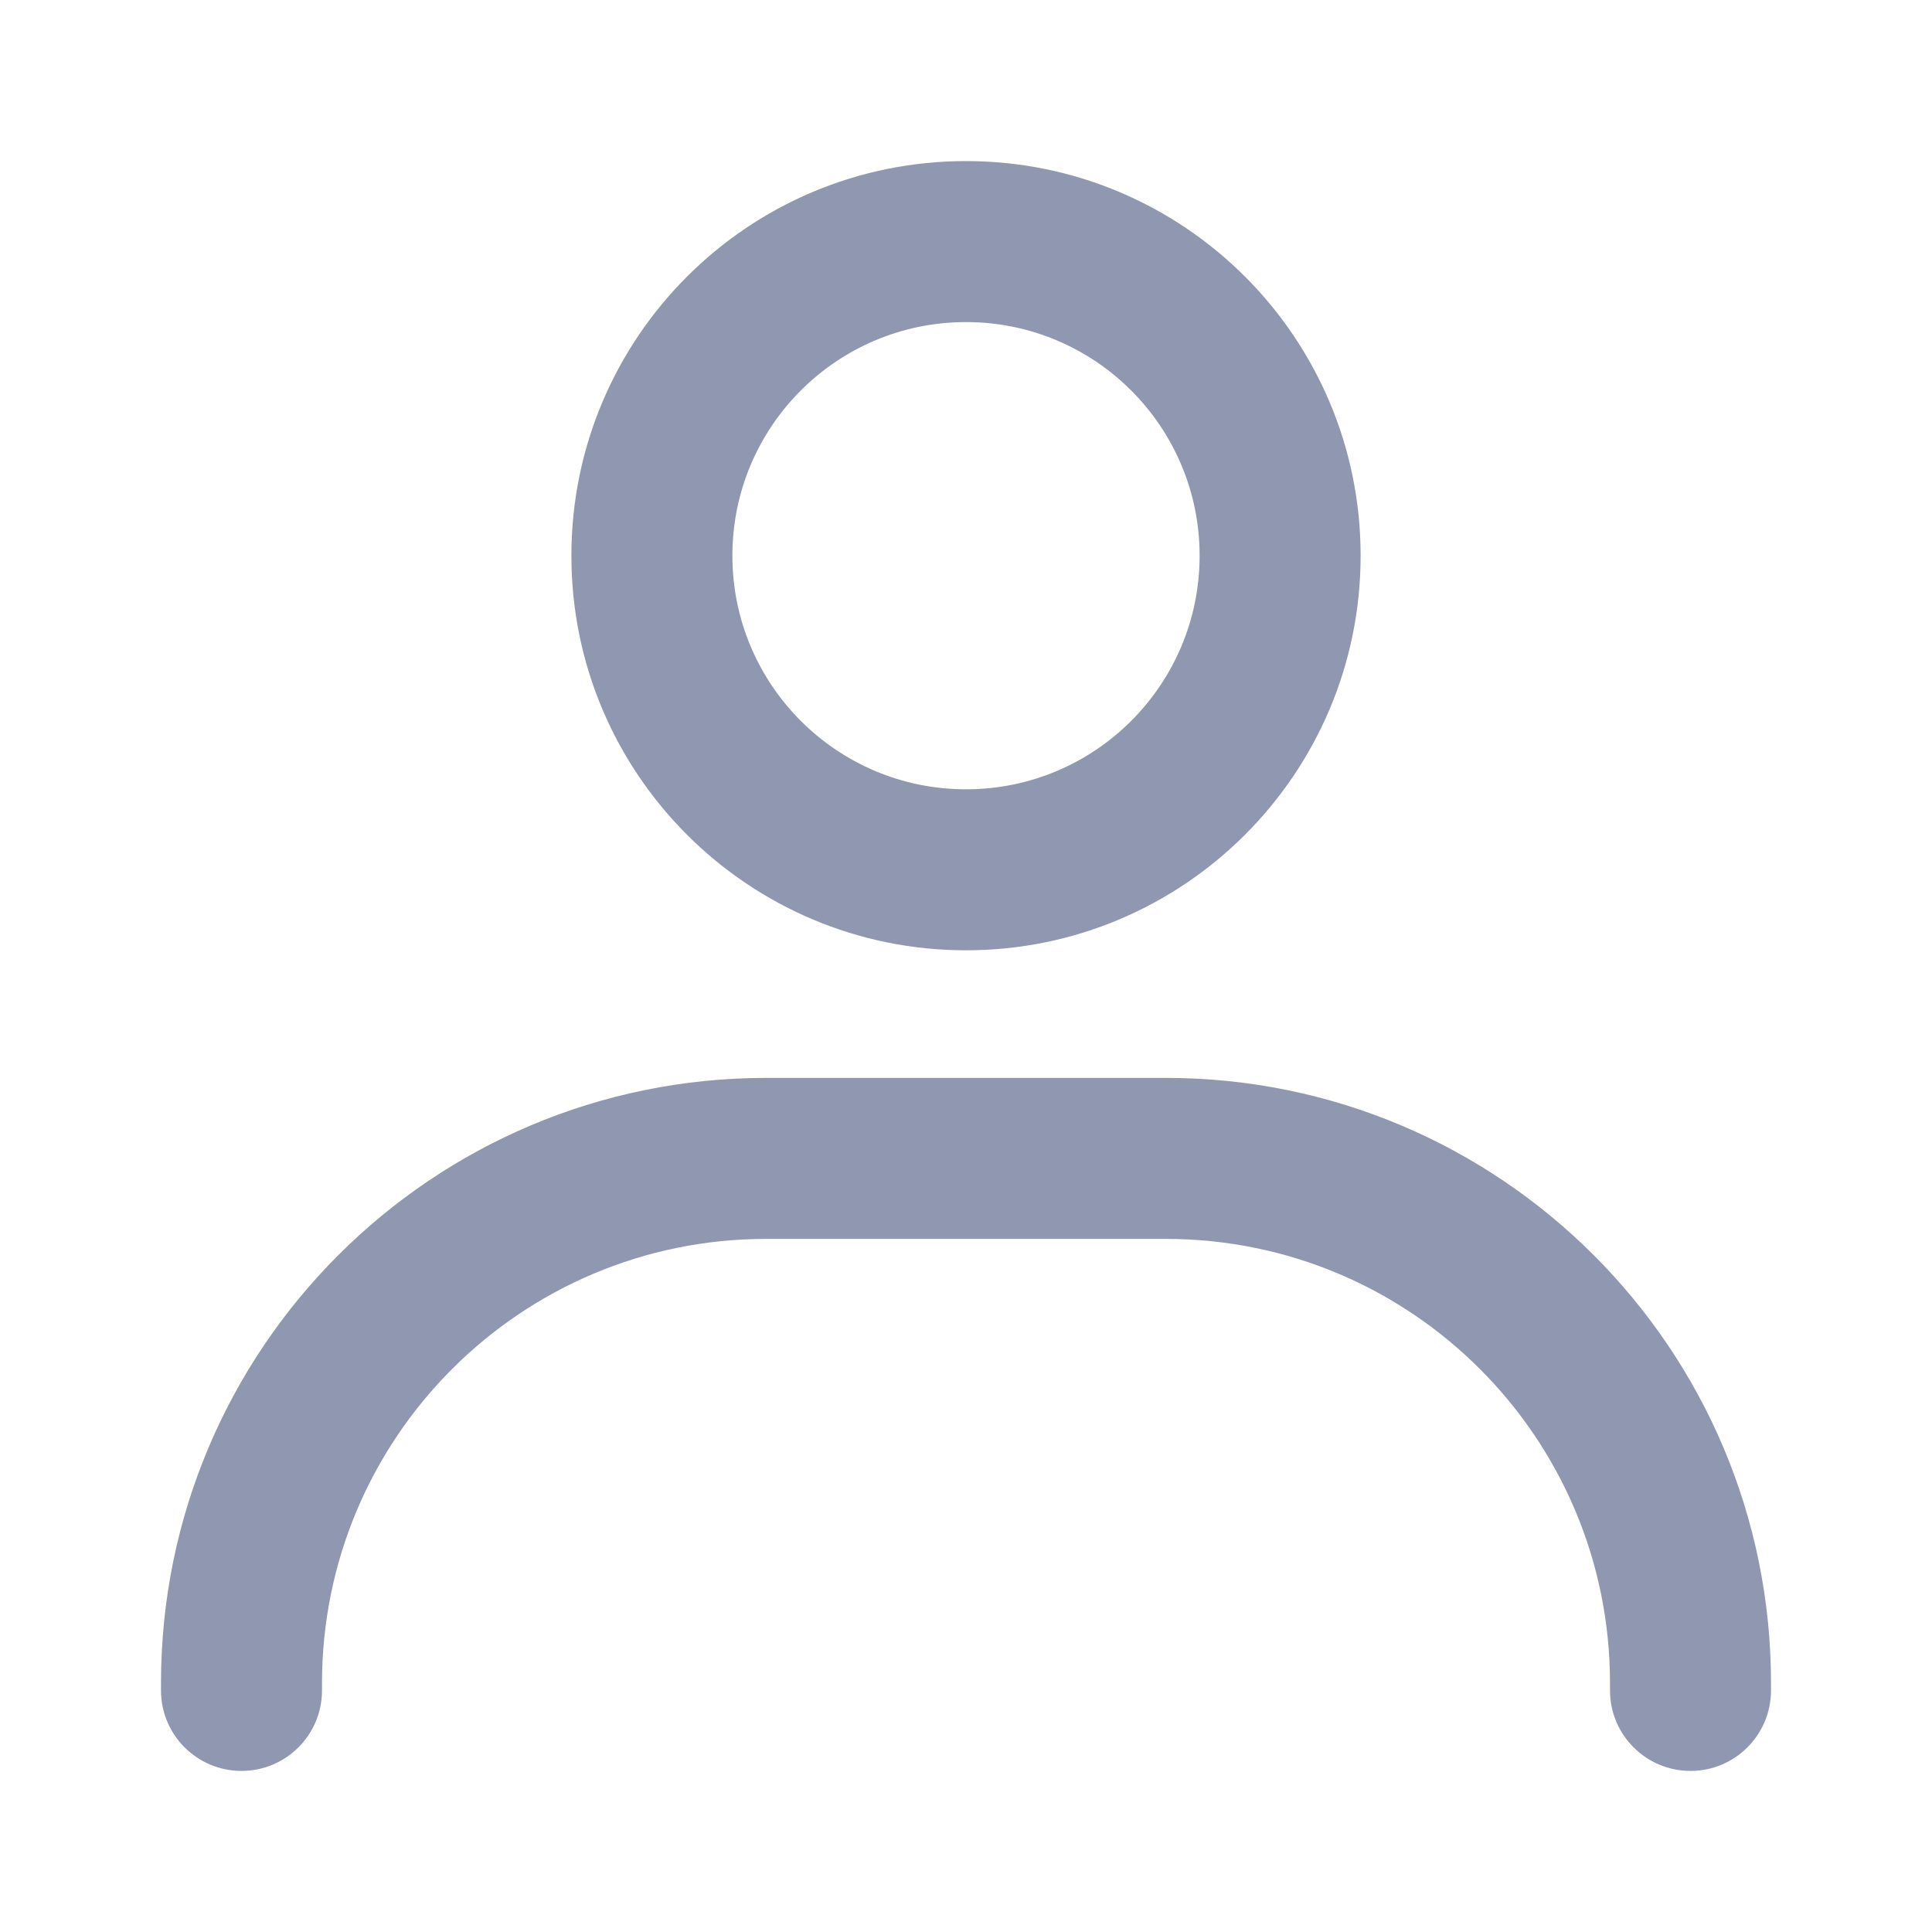
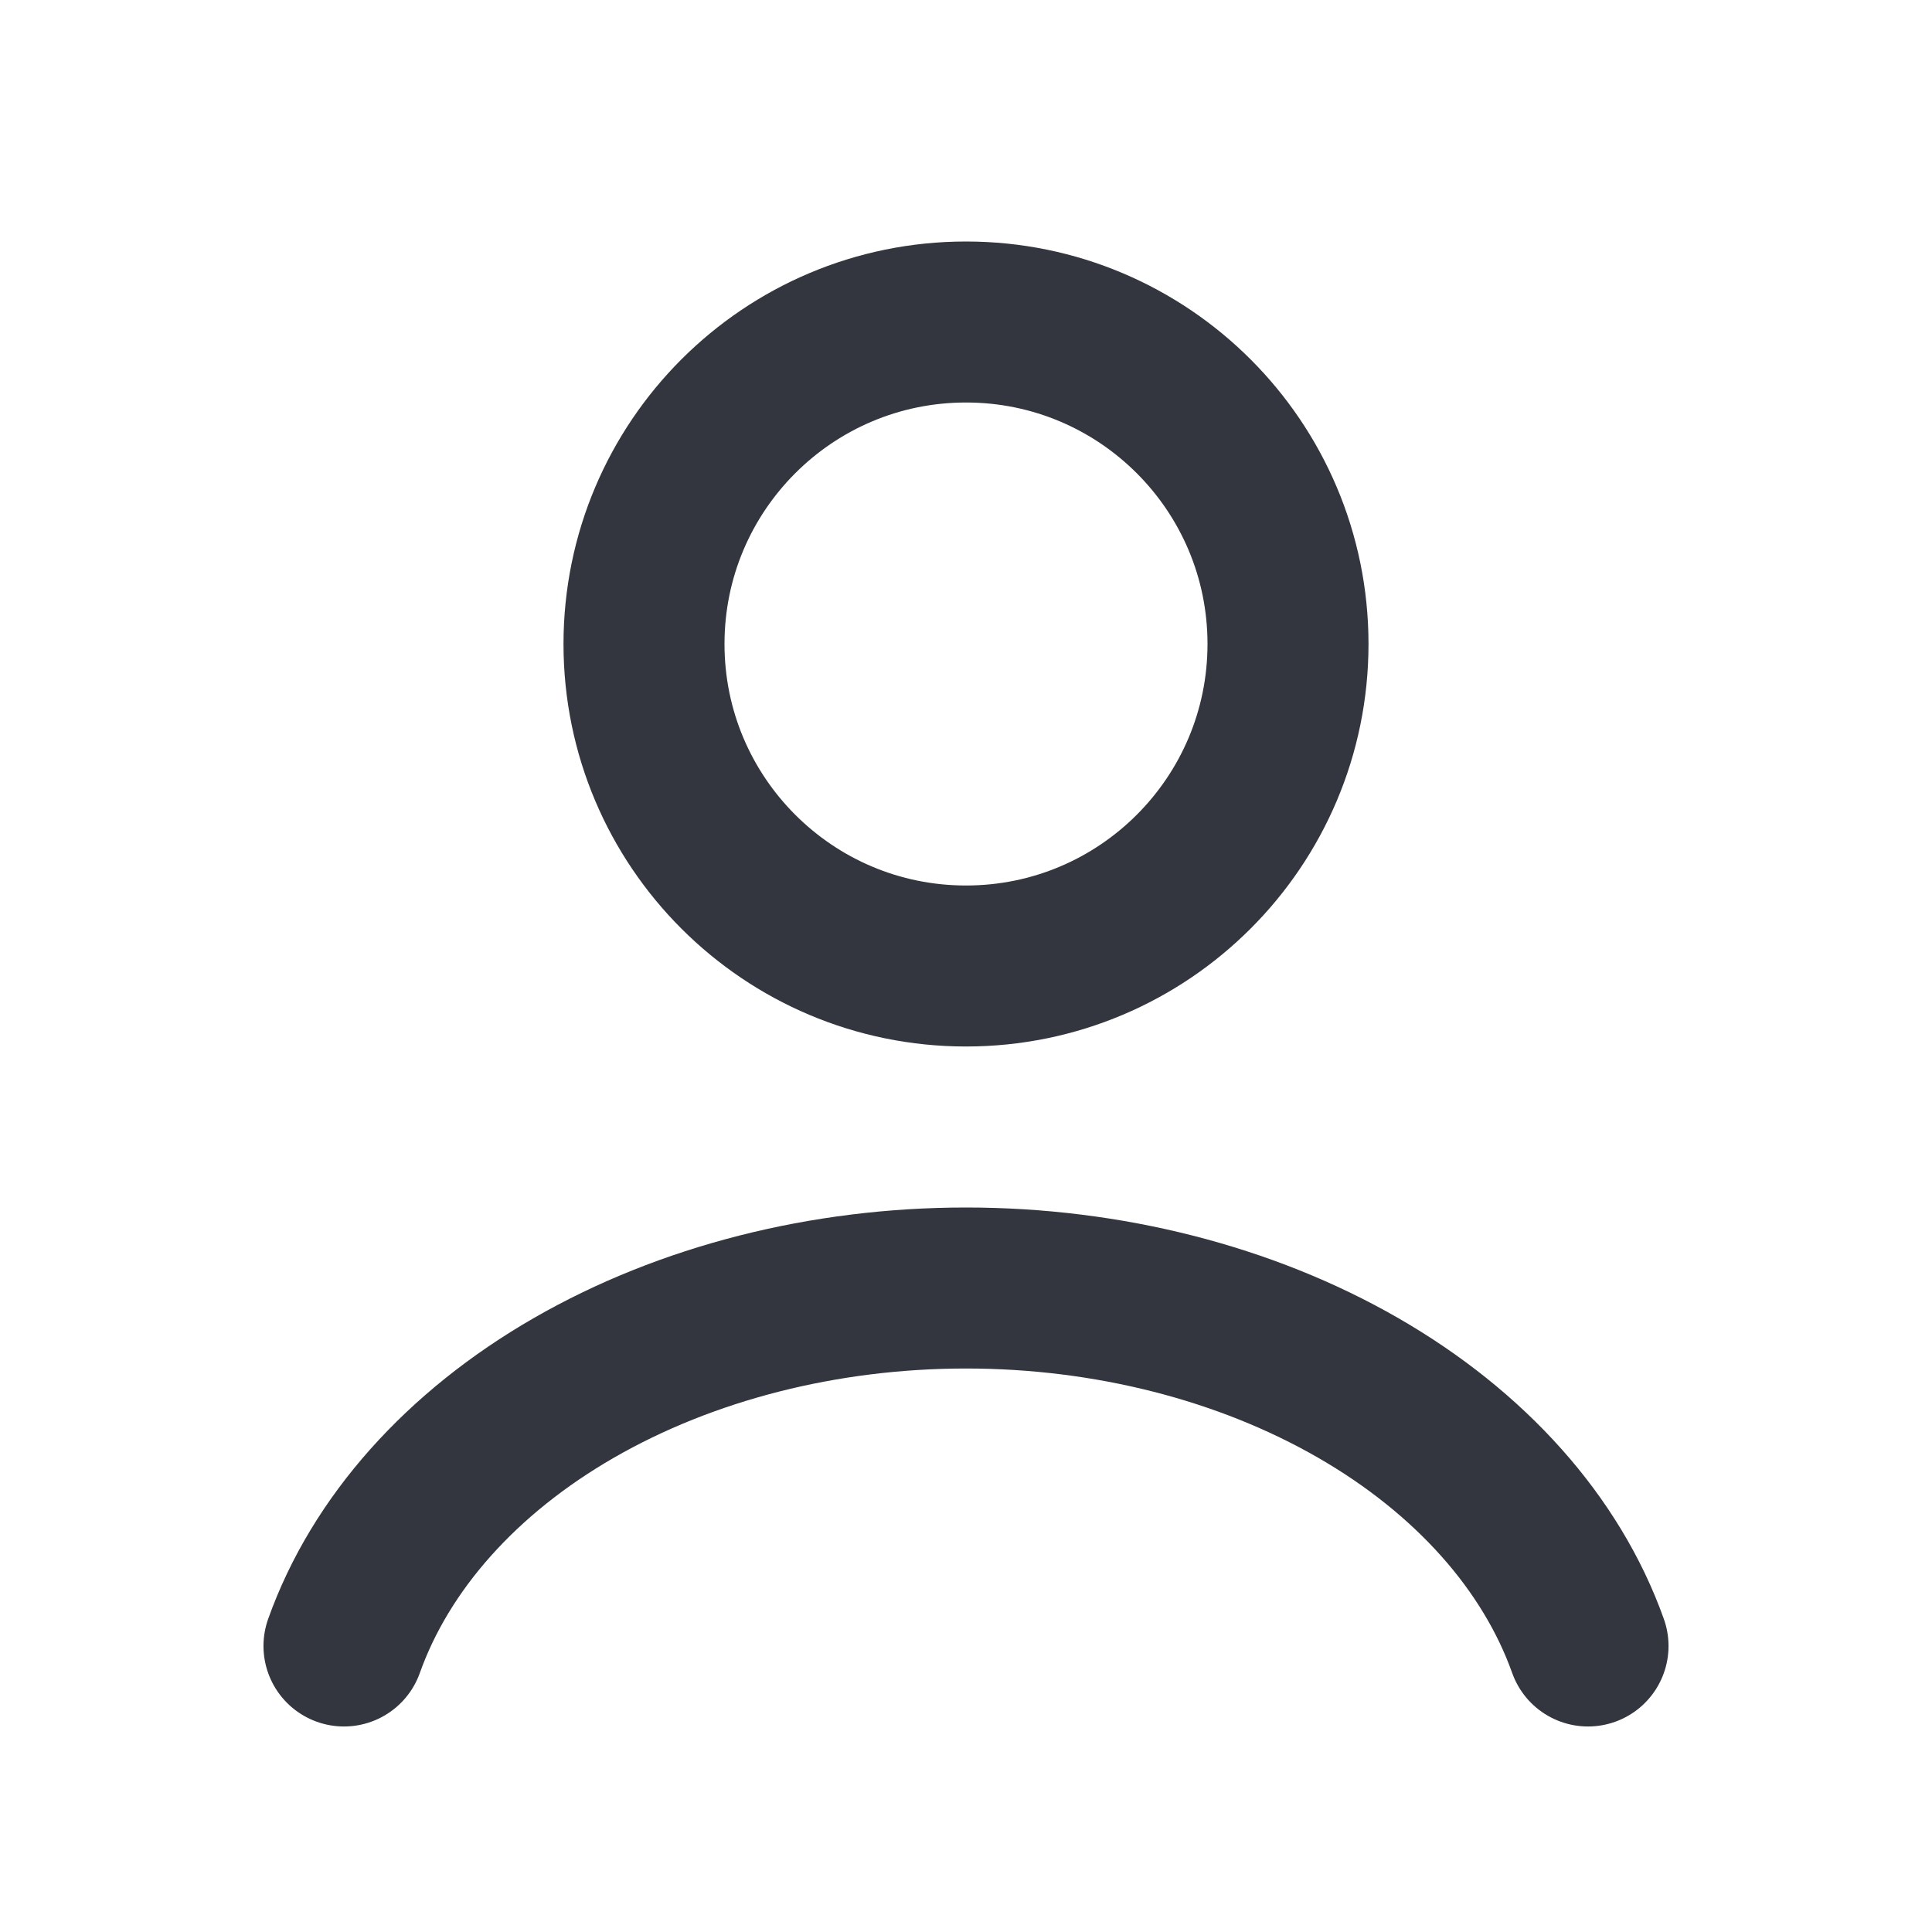
<svg xmlns="http://www.w3.org/2000/svg" width="24" height="24" viewBox="0 0 24 24" fill="none">
-   <path fill-rule="evenodd" clip-rule="evenodd" d="M12 4.001C10.397 4.001 9.098 5.3 9.098 6.903C9.098 8.506 10.397 9.805 12 9.805C13.603 9.805 14.902 8.506 14.902 6.903C14.902 5.3 13.603 4.001 12 4.001ZM7.098 6.903C7.098 4.195 9.293 2.001 12 2.001C14.707 2.001 16.902 4.195 16.902 6.903C16.902 9.61 14.707 11.805 12 11.805C9.293 11.805 7.098 9.61 7.098 6.903Z" fill="#9098B1" />
-   <path fill-rule="evenodd" clip-rule="evenodd" d="M9.518 15.39C6.47 15.39 4 17.861 4 20.908V20.999C4 21.552 3.552 21.999 3 21.999C2.448 21.999 2 21.552 2 20.999V20.908C2 16.756 5.366 13.39 9.518 13.39H14.482C18.634 13.39 22 16.756 22 20.908V20.999C22 21.552 21.552 21.999 21 21.999C20.448 21.999 20 21.552 20 20.999V20.908C20 17.861 17.53 15.39 14.482 15.39H9.518Z" fill="#9098B1" />
+   <path d="M19.727 20.447C19.272 19.171 18.267 18.044 16.87 17.24C15.473 16.436 13.761 16 12 16C10.239 16 8.527 16.436 7.13 17.24C5.733 18.044 4.728 19.171 4.273 20.447" stroke="#33363F" stroke-width="2" stroke-linecap="round" />
+   <circle cx="12" cy="8" r="4" stroke="#33363F" stroke-width="2" stroke-linecap="round" />
</svg>
